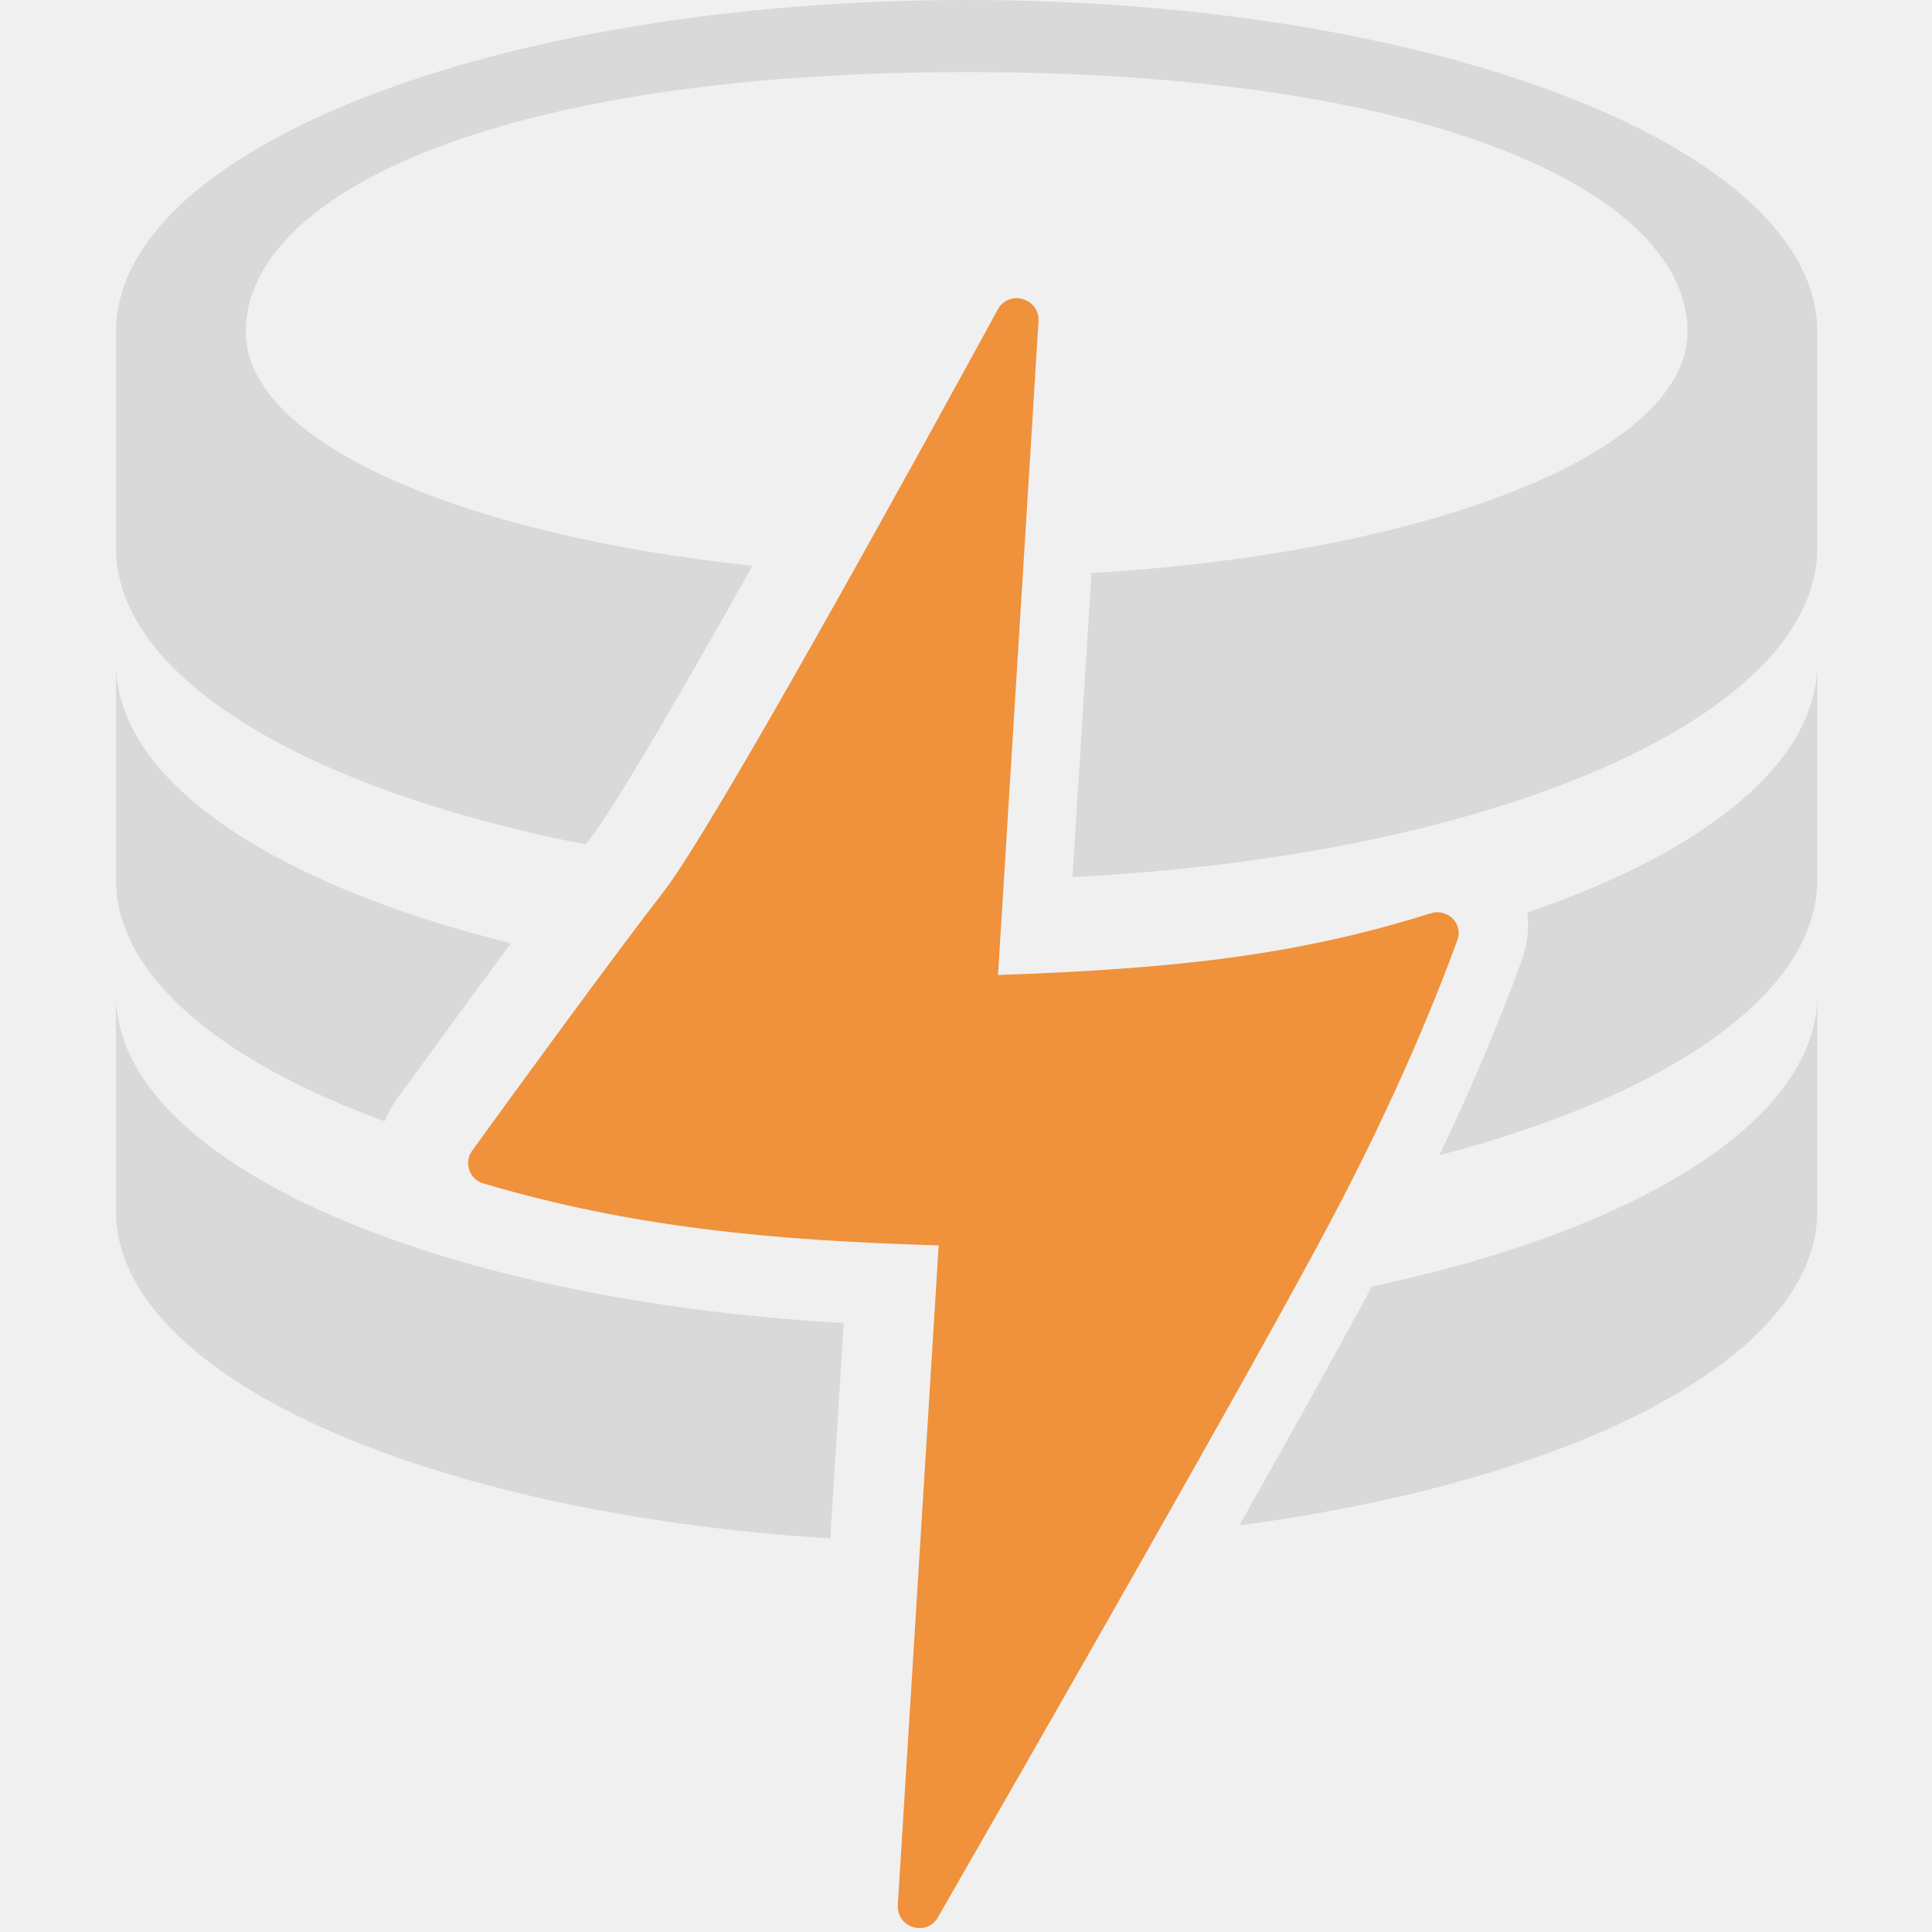
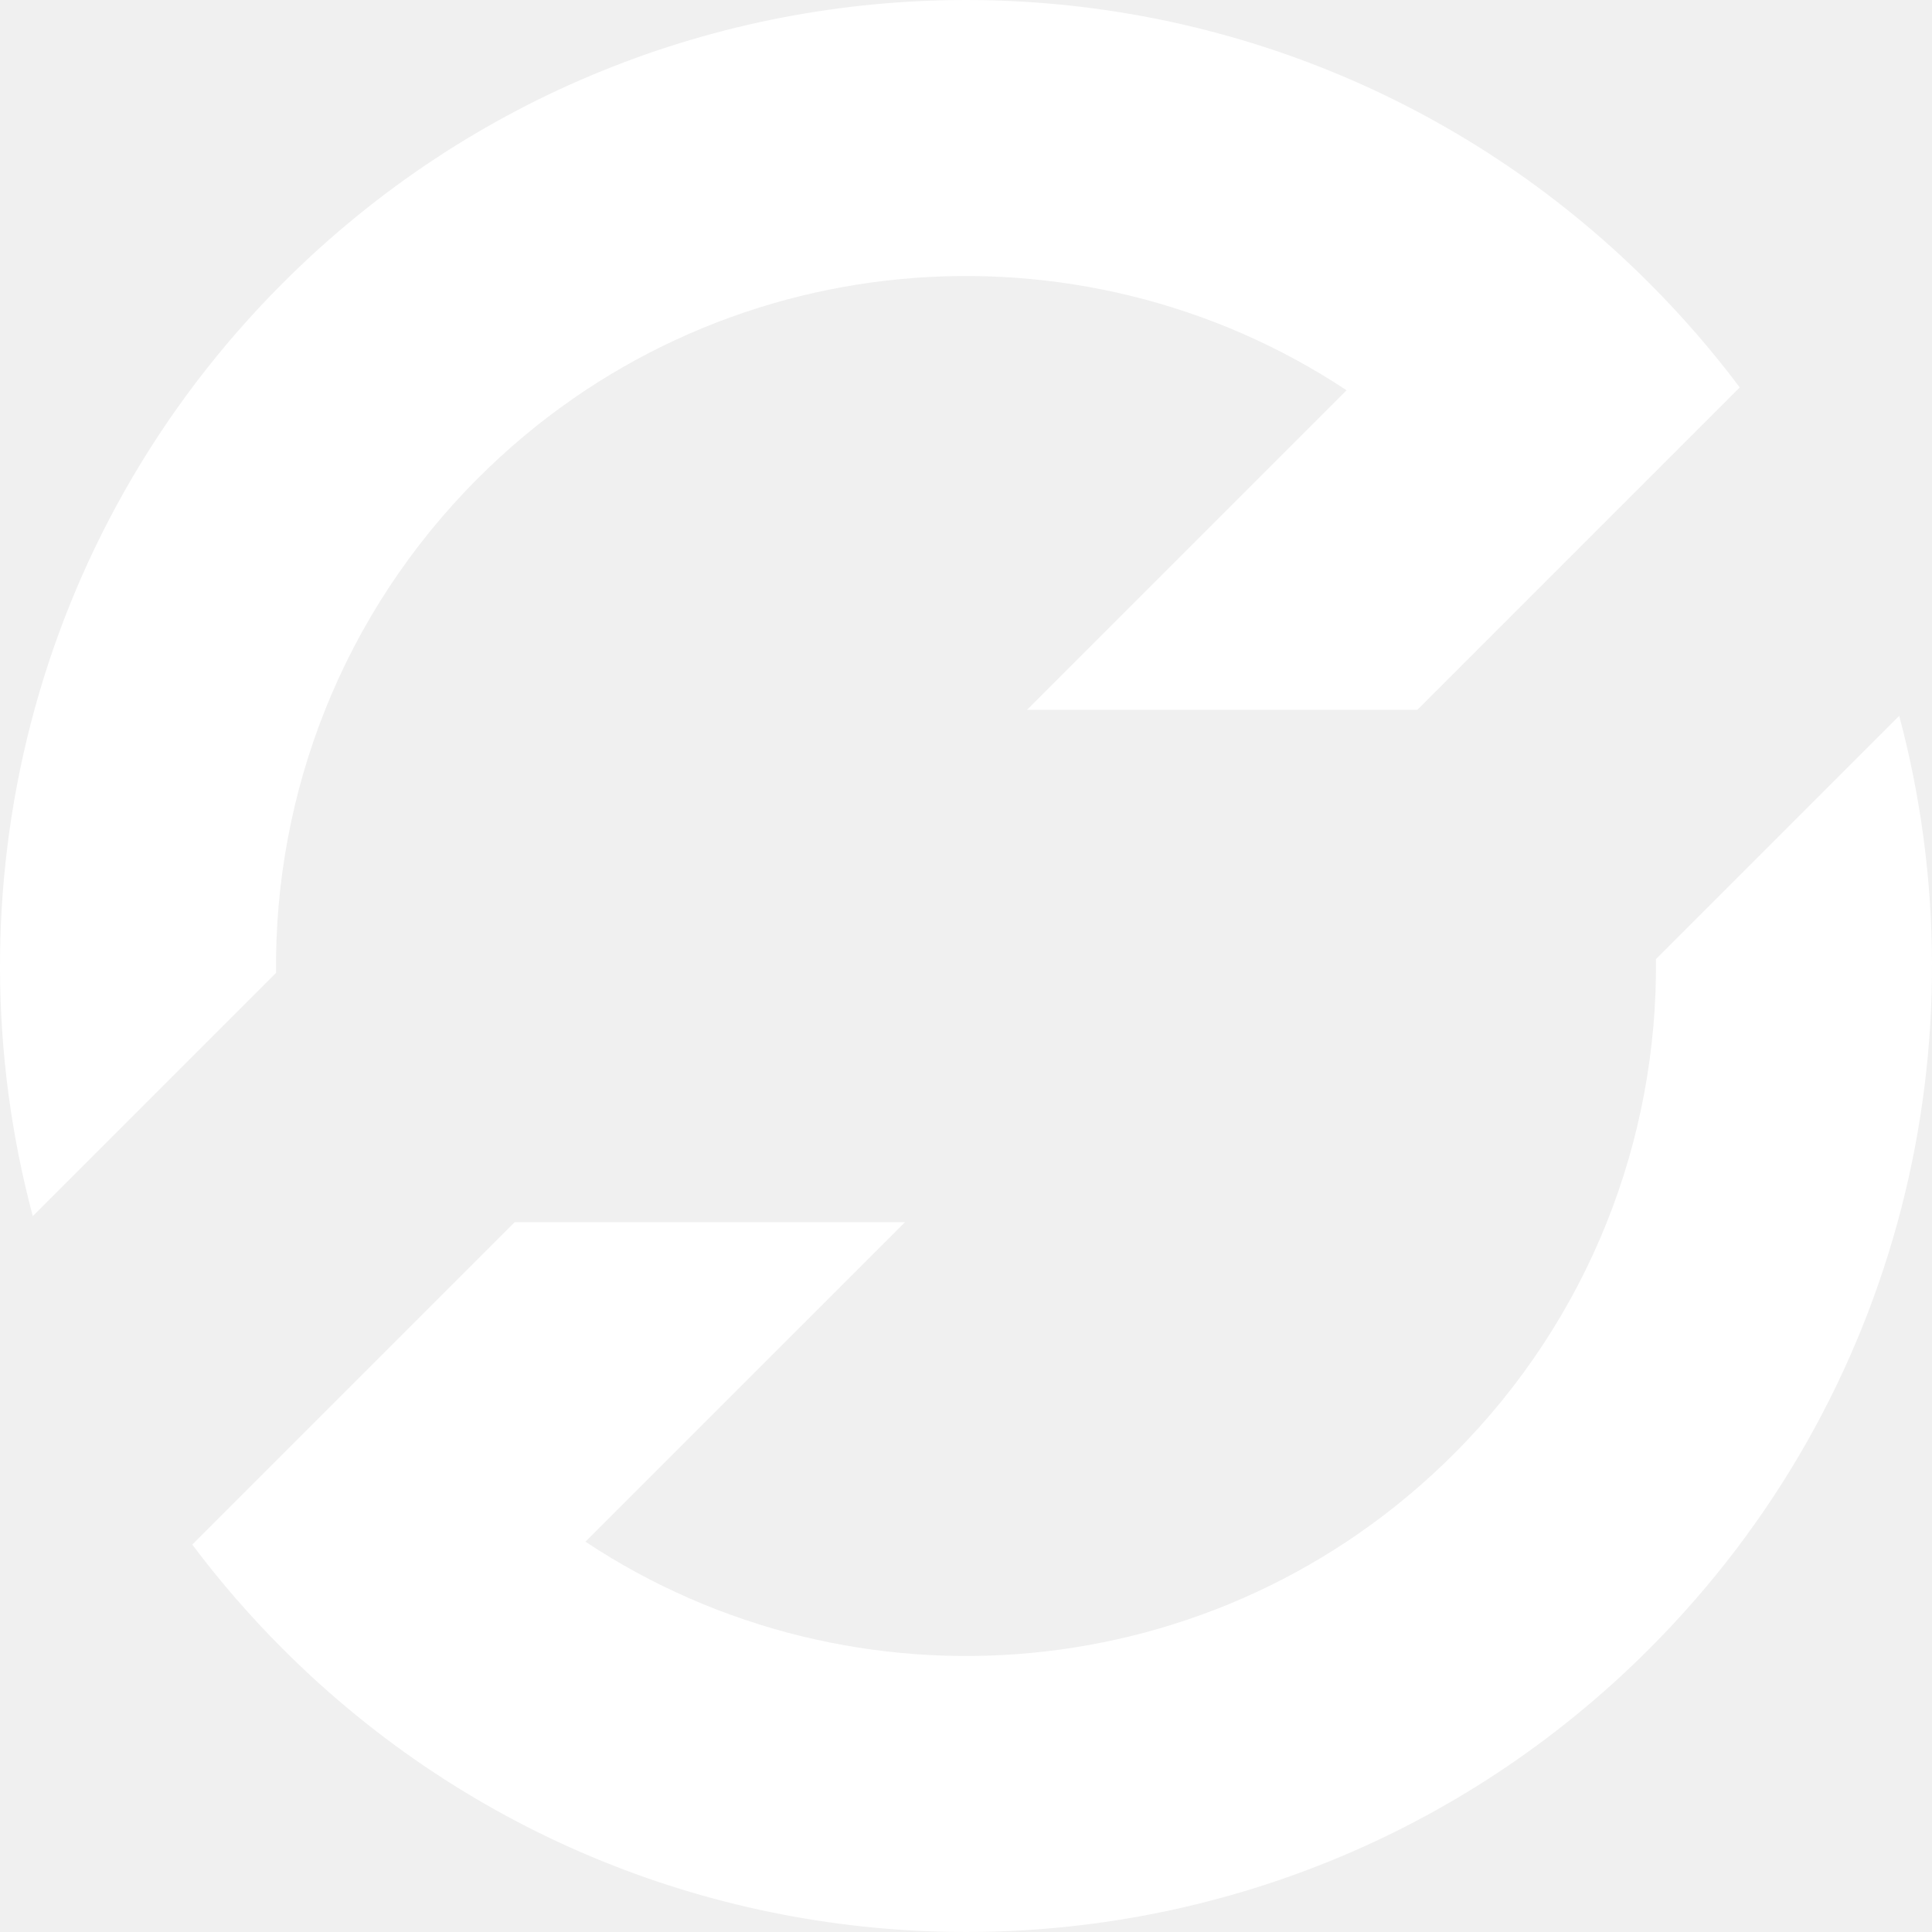
- <svg xmlns="http://www.w3.org/2000/svg" width="268" height="268" viewBox="0 0 268 268" fill="none">
-   <path fill-rule="evenodd" clip-rule="evenodd" d="M117.035 183.523C59.946 180.302 16.088 161.147 16.088 138V168C16.088 190.895 58.995 209.884 115.173 213.412L117.035 183.523ZM171.933 211.583C218.54 205.435 252.088 188.245 252.088 168V138C252.088 155.469 227.108 170.664 190.314 178.452C186.087 186.314 179.96 197.357 171.933 211.583Z" fill="#D9D9D9" />
-   <path fill-rule="evenodd" clip-rule="evenodd" d="M70.879 130.851C37.943 122.69 16.088 108.34 16.088 92V122C16.088 135.228 30.412 147.153 53.343 155.544C53.778 154.477 54.361 153.431 55.092 152.404C61.213 143.972 66.475 136.787 70.879 130.851ZM199.648 160.253C231.269 152.001 252.088 137.948 252.088 122V92C252.088 105.793 236.516 118.167 211.852 126.599C212.157 128.772 211.87 131.074 210.992 133.504C207.836 142.161 204.054 151.077 199.648 160.253Z" fill="#D9D9D9" />
-   <path fill-rule="evenodd" clip-rule="evenodd" d="M252.088 46C252.088 20.595 199.257 0 134.088 0C68.918 0 16.088 20.595 16.088 46V76C16.088 93.999 42.604 109.583 81.239 117.14C81.462 116.853 81.68 116.575 81.892 116.304C84.975 112.309 92.472 99.699 104.382 78.475C63.659 74.173 34.088 61.261 34.088 46C34.088 27.222 68.088 10 134.088 10C200.088 10 234.088 27.222 234.088 46C234.088 62.769 198.382 76.703 151.409 79.492L148.77 121.647C207.011 118.83 252.088 99.467 252.088 76V46Z" fill="#D9D9D9" />
-   <path d="M138.413 42.926C139.954 40.105 144.258 41.376 144.059 44.584L138.441 135.246C163.489 134.389 180.249 132.415 198.452 126.692C200.8 125.954 203.002 128.109 202.159 130.422C199.484 137.766 193.907 151.777 184.712 169.158C174.114 189.192 143.47 242.7 130.108 265.954C128.529 268.703 124.346 267.412 124.542 264.248L130.211 172.754C107.173 172.09 87.578 170.241 67.037 164.16C65.082 163.581 64.308 161.254 65.505 159.603C71.099 151.887 84.994 132.79 92.046 123.702C98.856 114.927 125.854 65.926 138.413 42.926Z" fill="#F0913C" />
+ <svg xmlns="http://www.w3.org/2000/svg" width="112" height="112" viewBox="0 0 112 112" fill="none">
+   <path d="M33.938 89.375C49.469 99.665 70.601 97.968 84.284 84.284C92.197 76.372 96.101 65.97 95.998 55.6L110.099 41.498C115.089 60.181 110.255 80.941 95.598 95.598C73.729 117.467 38.271 117.467 16.402 95.598C14.481 93.677 12.729 91.652 11.146 89.54L29.837 70.849H52.465L33.938 89.375Z" fill="white" />
+   <path d="M16.402 16.402C1.745 31.059 -3.089 51.819 1.901 70.501L16.002 56.4C15.899 46.03 19.803 35.628 27.716 27.716C41.399 14.032 62.531 12.335 78.062 22.625L59.535 41.151H82.163L100.854 22.46C99.271 20.348 97.519 18.323 95.598 16.402C73.729 -5.467 38.271 -5.467 16.402 16.402Z" fill="white" />
</svg>
